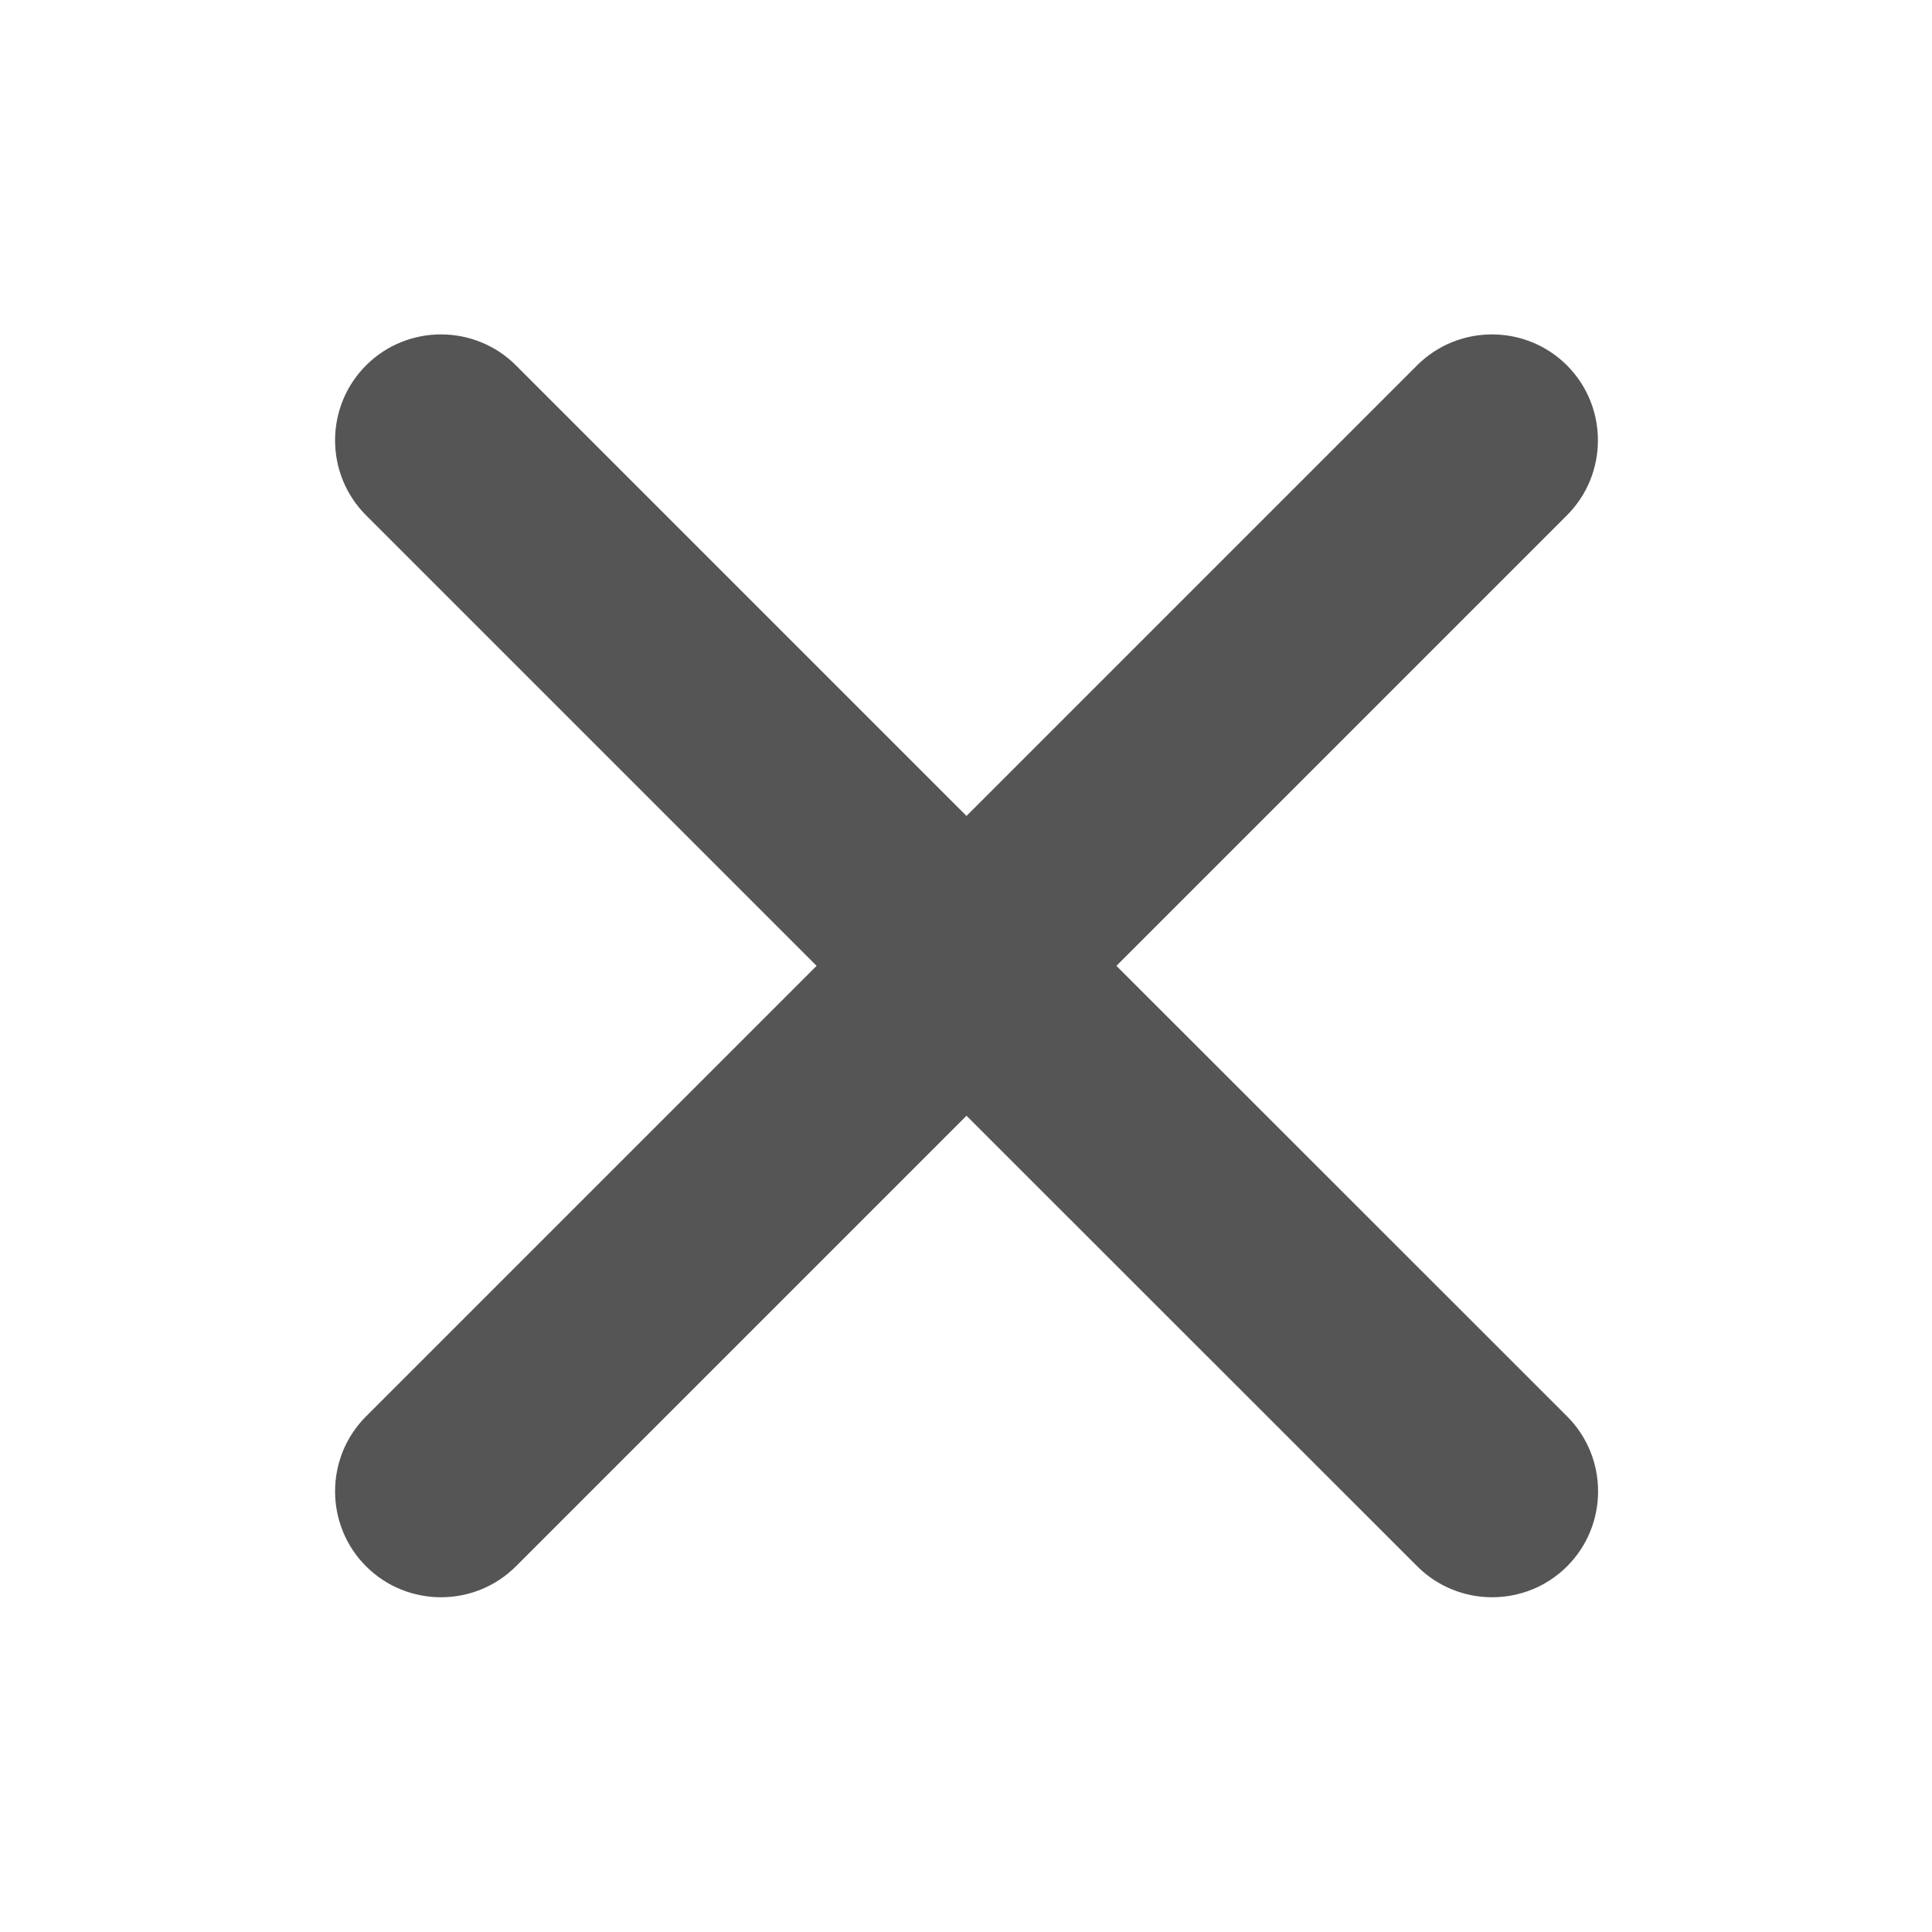
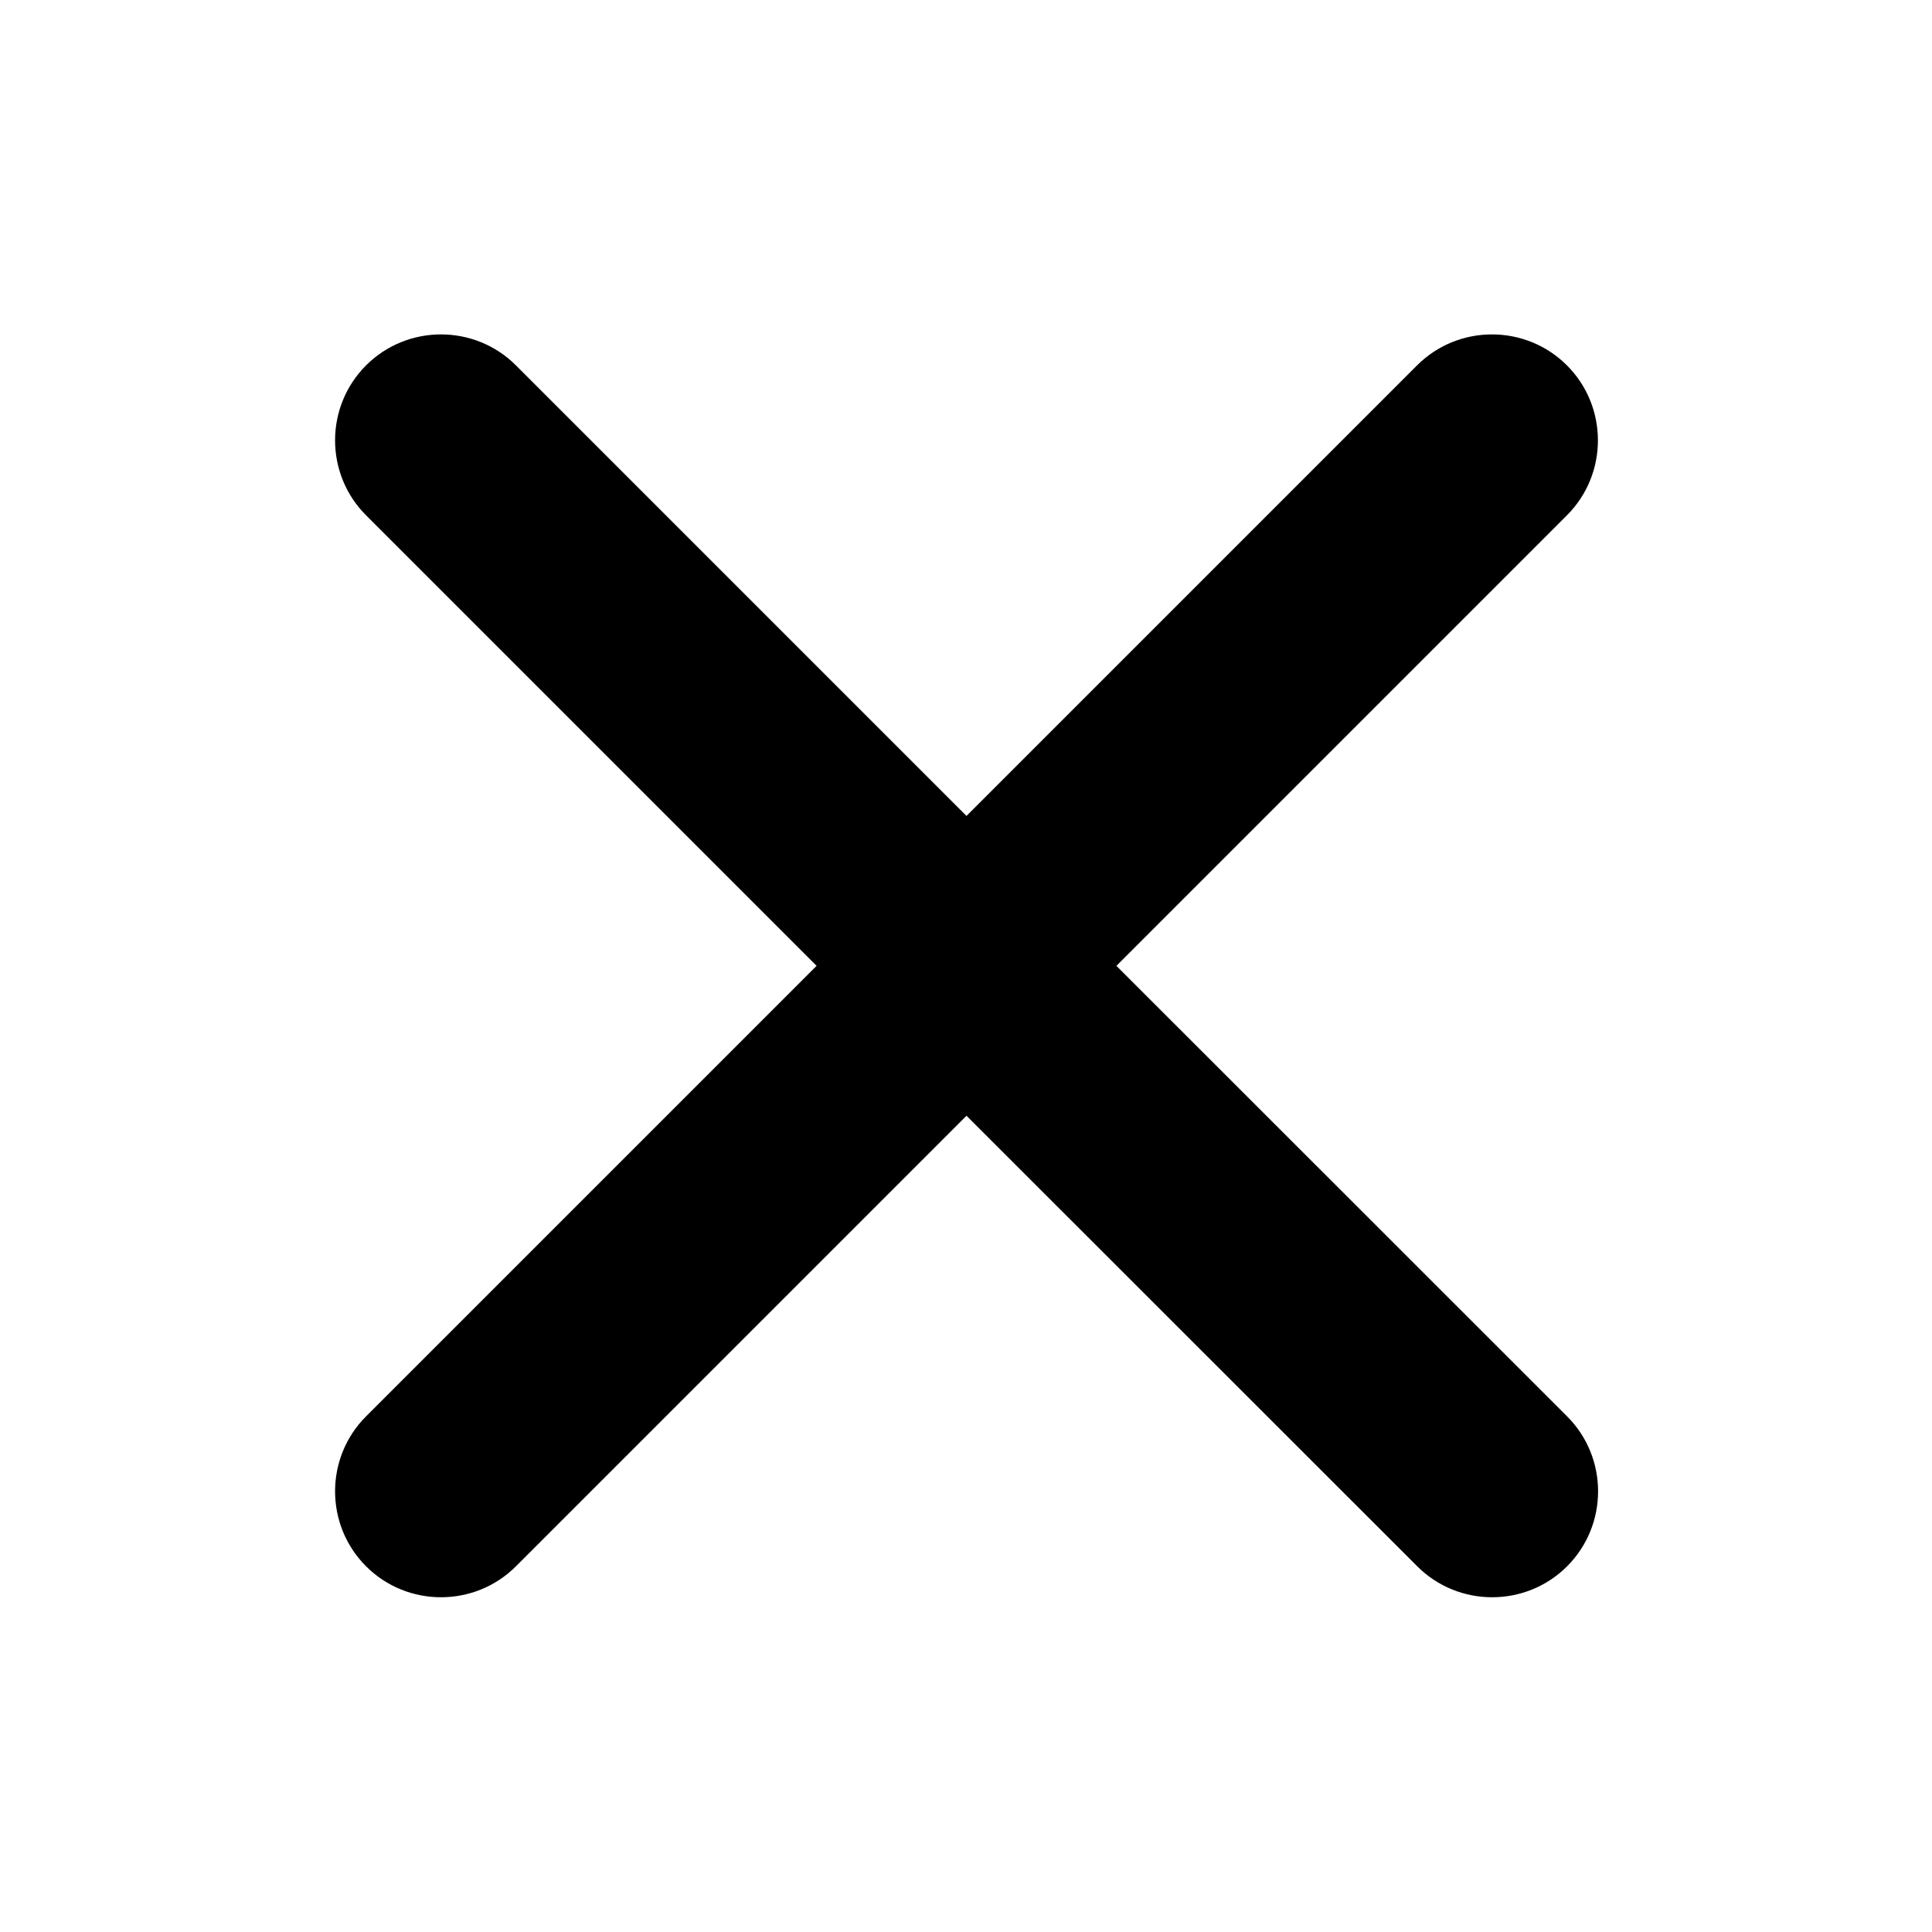
<svg xmlns="http://www.w3.org/2000/svg" t="1585899698264" class="icon" viewBox="0 0 1024 1024" version="1.1" p-id="26951" width="200" height="200">
  <defs>
    <style type="text/css">
		</style>
  </defs>
-   <path d="M591.717 511.912l238.799-238.799c21.885-21.885 21.885-57.568 0-79.453-21.885-21.885-57.568-21.885-79.453 0L512.264 432.459 273.465 193.66c-21.885-21.885-57.568-21.885-79.453 0-21.885 21.885-21.885 57.568 0 79.453l238.799 238.799-238.799 238.799c-21.885 21.885-21.885 57.568 0 79.453 21.885 21.885 57.568 21.885 79.453 0l238.799-238.799L751.15 830.164c21.885 21.885 57.568 21.885 79.453 0 21.885-21.885 21.885-57.568 0-79.453L591.717 511.912z" fill="#555555" p-id="26952">
+   <path d="M591.717 511.912l238.799-238.799c21.885-21.885 21.885-57.568 0-79.453-21.885-21.885-57.568-21.885-79.453 0L512.264 432.459 273.465 193.66c-21.885-21.885-57.568-21.885-79.453 0-21.885 21.885-21.885 57.568 0 79.453l238.799 238.799-238.799 238.799c-21.885 21.885-21.885 57.568 0 79.453 21.885 21.885 57.568 21.885 79.453 0l238.799-238.799L751.15 830.164c21.885 21.885 57.568 21.885 79.453 0 21.885-21.885 21.885-57.568 0-79.453L591.717 511.912z" p-id="26952">
	</path>
</svg>
